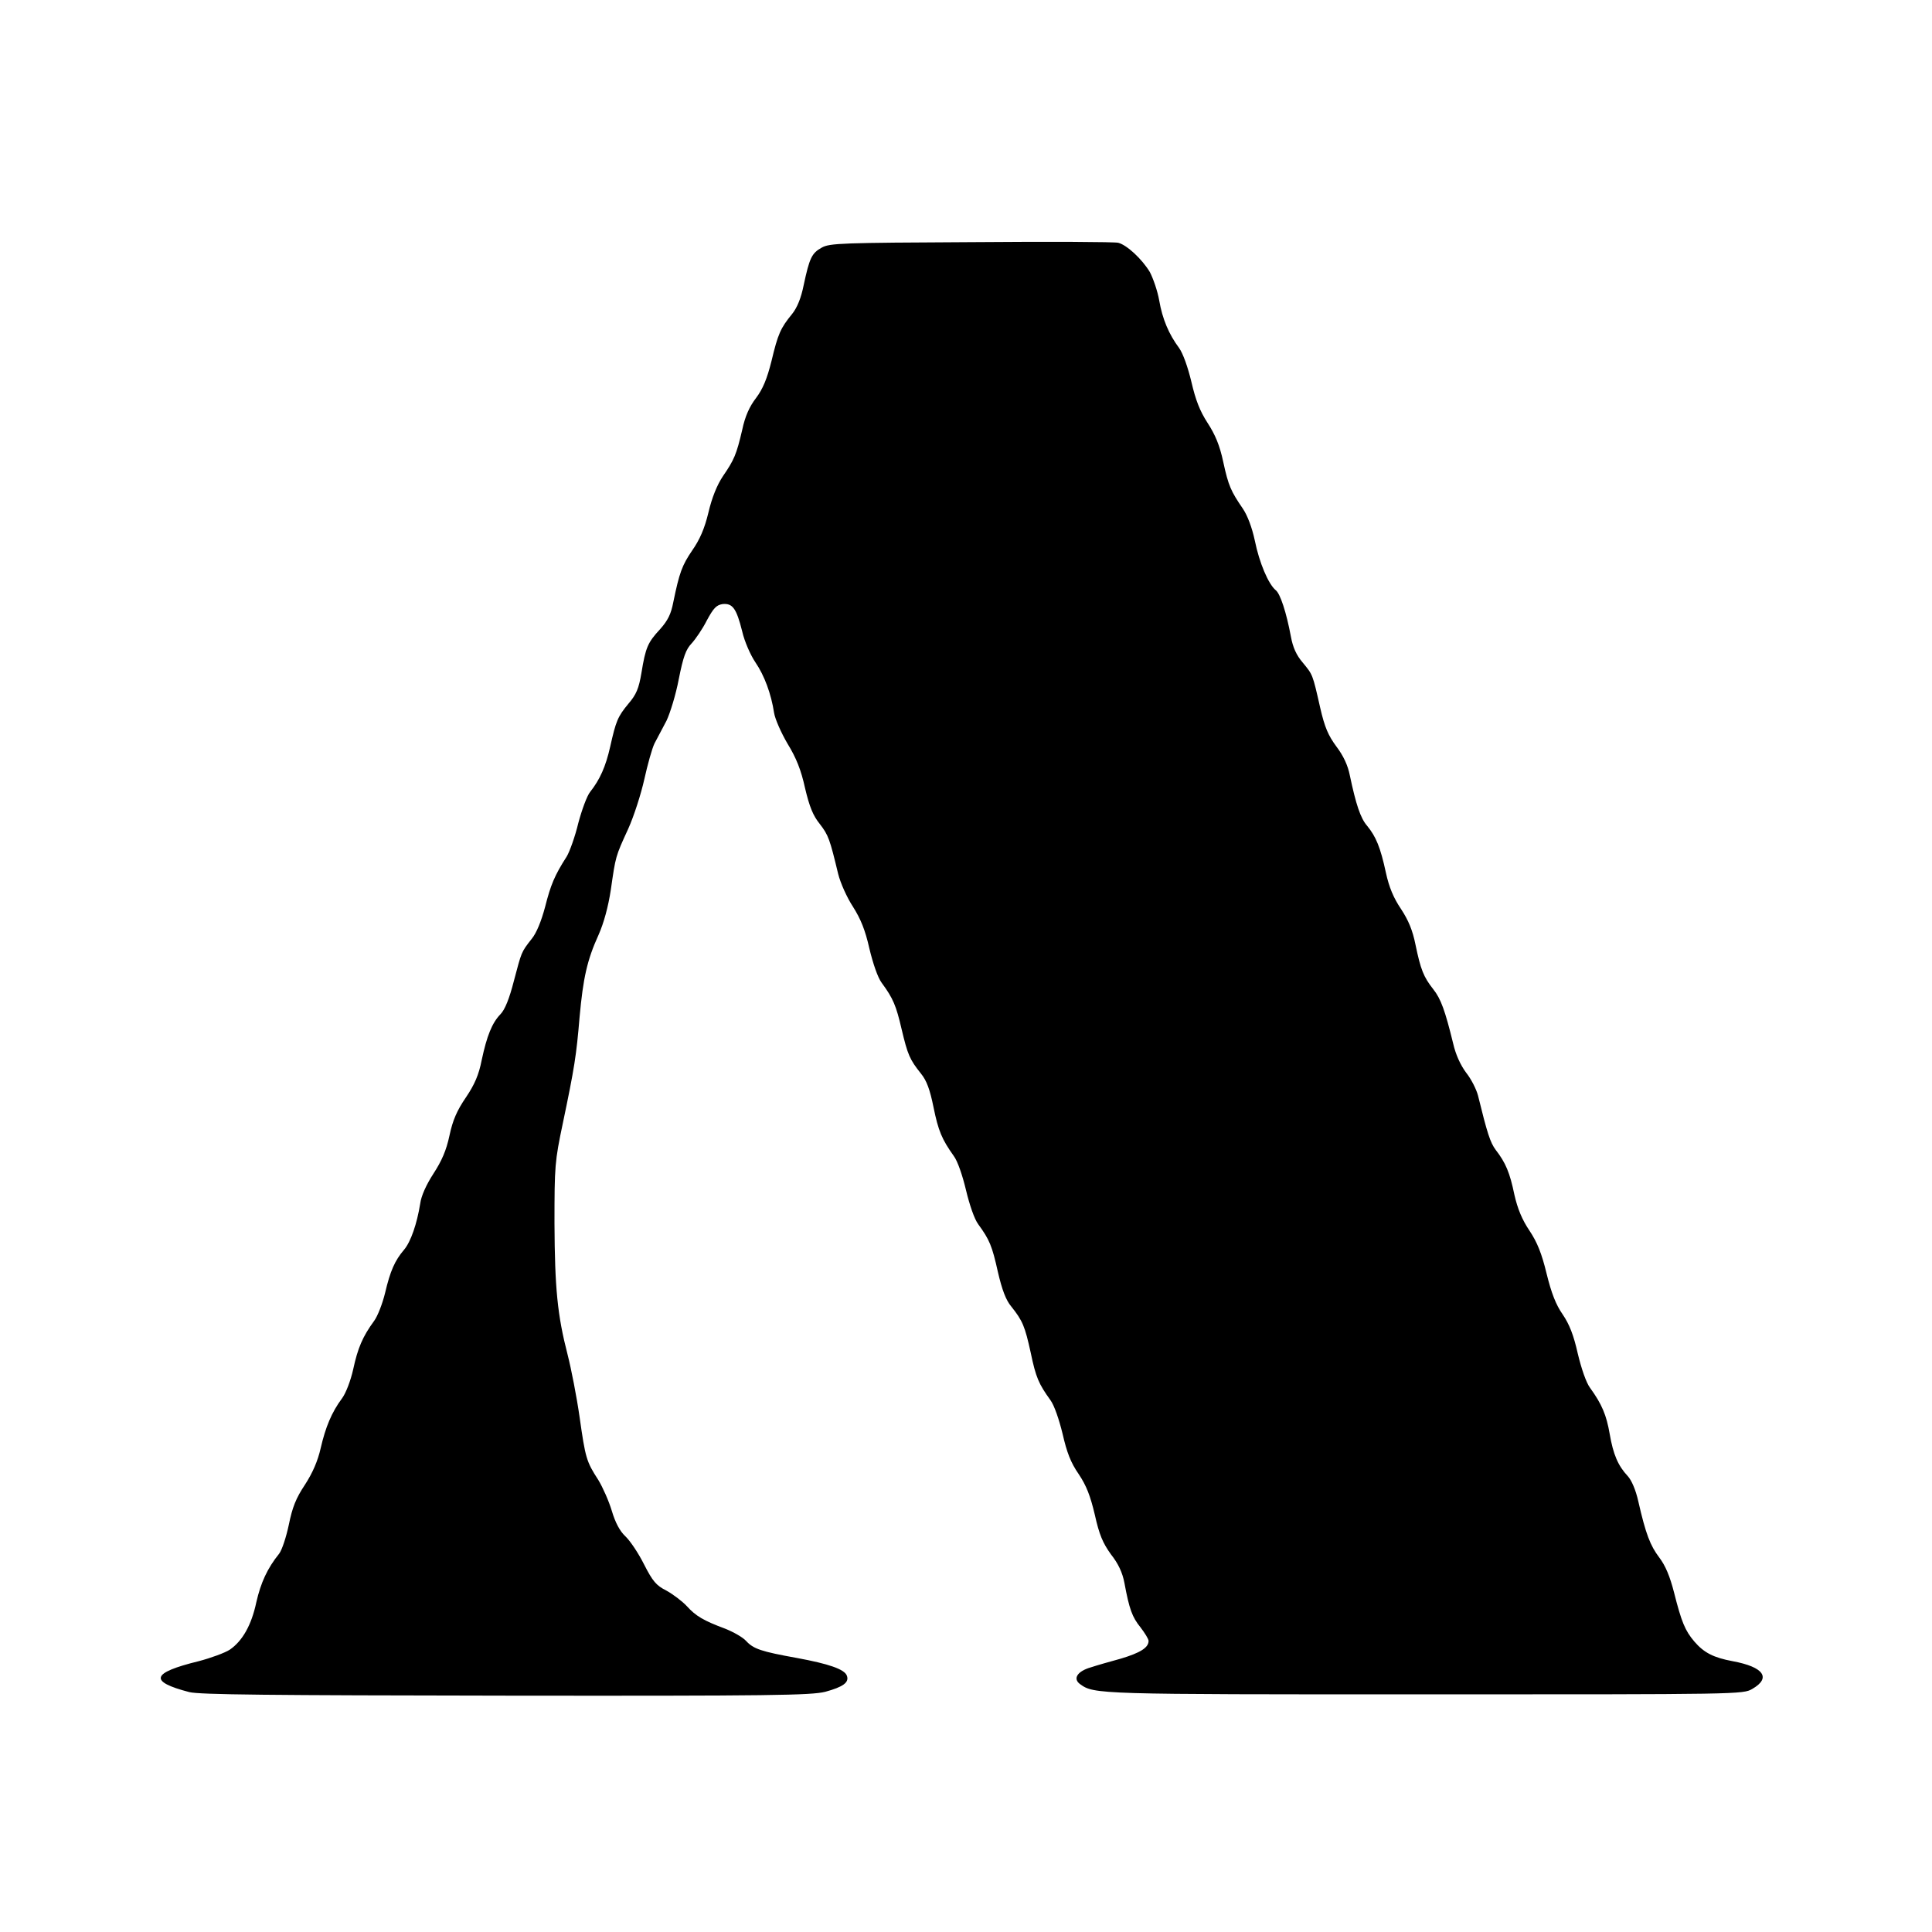
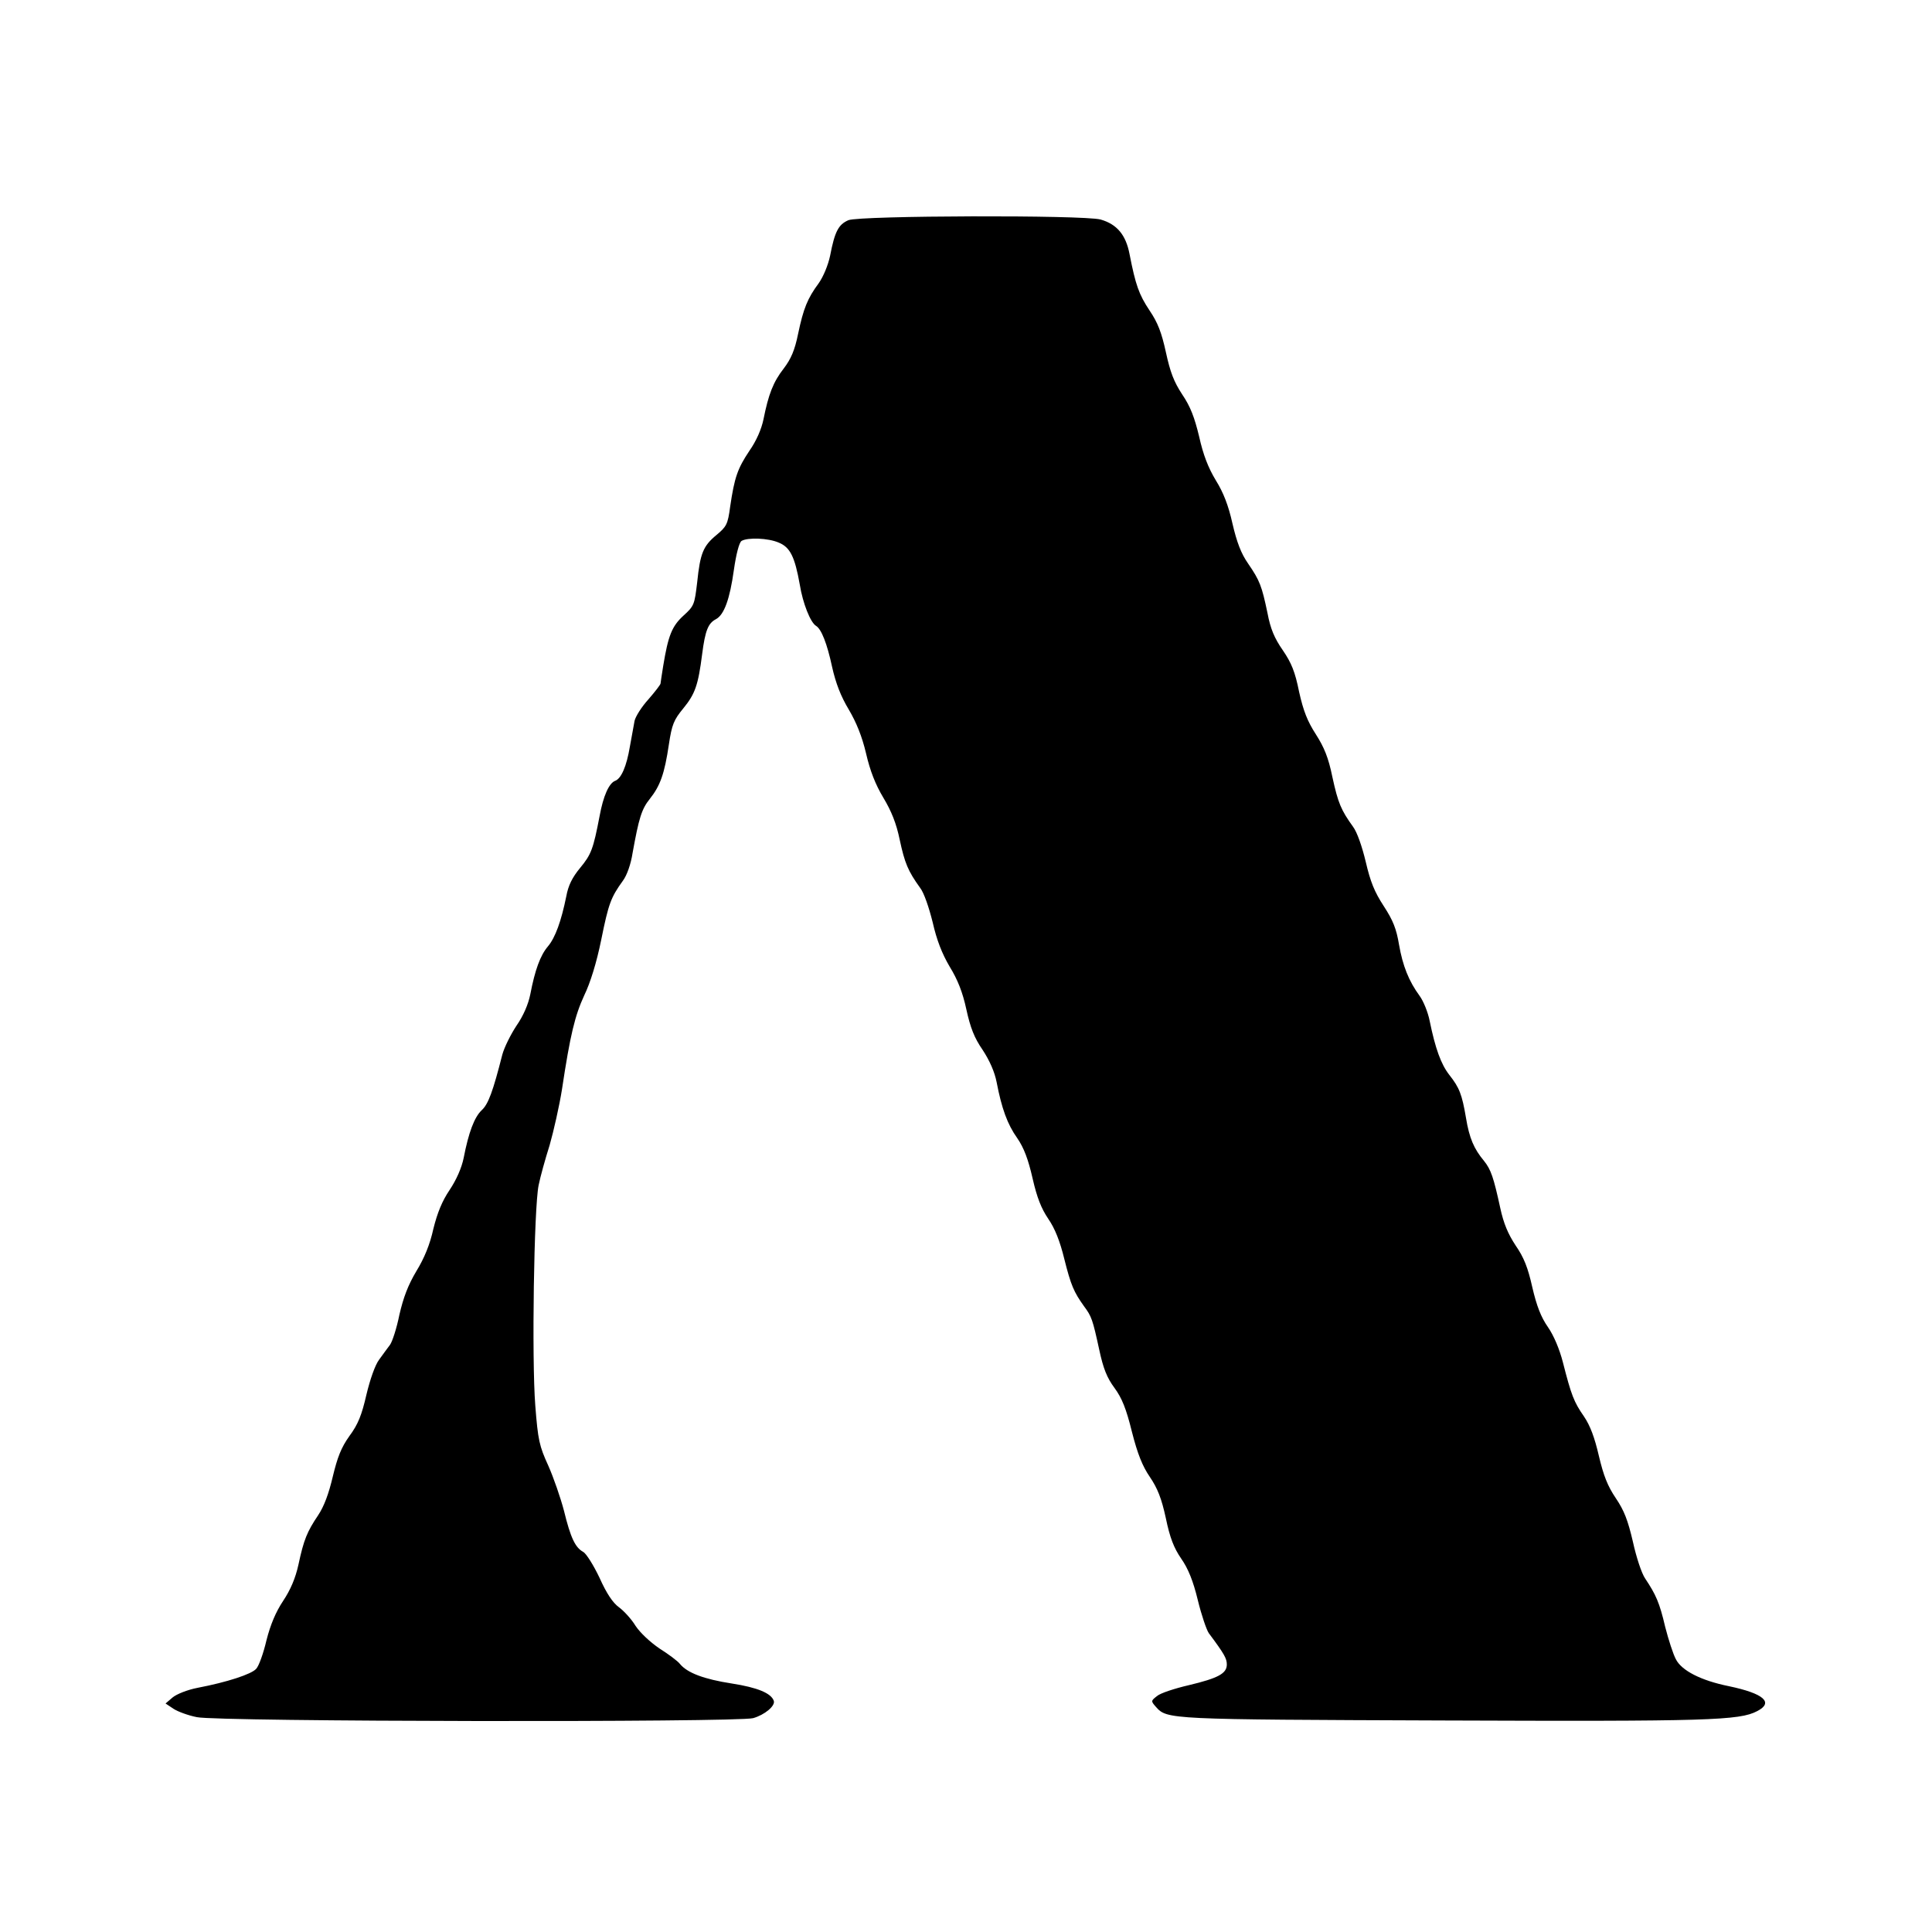
- <svg xmlns="http://www.w3.org/2000/svg" viewBox="0 0 60.00 60.00">
-   <path fill="#000000" d="M5.88 52.55C4.61 52.22 4.70 51.95 6.17 51.59C6.55 51.49 6.99 51.33 7.14 51.23C7.53 50.96 7.81 50.47 7.96 49.76C8.10 49.15 8.30 48.71 8.67 48.25C8.76 48.13 8.89 47.73 8.97 47.35C9.08 46.81 9.19 46.53 9.47 46.11C9.71 45.74 9.87 45.37 9.96 44.97C10.11 44.32 10.30 43.86 10.62 43.43C10.74 43.27 10.89 42.88 10.97 42.52C11.11 41.87 11.26 41.51 11.62 41.02C11.73 40.87 11.88 40.48 11.96 40.15C12.12 39.47 12.26 39.15 12.55 38.81C12.76 38.56 12.95 38.00 13.05 37.38C13.08 37.14 13.24 36.79 13.46 36.45C13.72 36.05 13.86 35.73 13.96 35.26C14.06 34.79 14.19 34.49 14.47 34.08C14.74 33.68 14.87 33.38 14.96 32.92C15.12 32.17 15.28 31.77 15.54 31.50C15.68 31.36 15.82 31.01 15.96 30.46C16.20 29.56 16.18 29.58 16.51 29.16C16.66 28.98 16.81 28.61 16.93 28.16C17.10 27.49 17.22 27.19 17.60 26.60C17.69 26.45 17.86 25.98 17.96 25.56C18.07 25.15 18.23 24.71 18.33 24.59C18.63 24.21 18.81 23.81 18.95 23.19C19.13 22.39 19.18 22.26 19.52 21.85C19.76 21.57 19.84 21.38 19.92 20.90C20.05 20.10 20.12 19.95 20.50 19.54C20.74 19.27 20.84 19.07 20.91 18.70C21.10 17.78 21.18 17.56 21.50 17.09C21.73 16.76 21.88 16.42 22.00 15.92C22.11 15.45 22.27 15.06 22.45 14.79C22.80 14.28 22.87 14.12 23.05 13.35C23.14 12.92 23.28 12.62 23.48 12.36C23.69 12.08 23.82 11.77 23.96 11.21C24.16 10.37 24.24 10.19 24.60 9.75C24.76 9.55 24.88 9.25 24.96 8.85C25.14 8.01 25.21 7.86 25.52 7.69C25.77 7.55 26.14 7.54 30.17 7.52C32.57 7.50 34.63 7.51 34.73 7.54C35.00 7.61 35.47 8.05 35.71 8.45C35.81 8.64 35.95 9.04 36.00 9.33C36.10 9.91 36.30 10.38 36.62 10.81C36.74 10.98 36.89 11.40 37.00 11.86C37.13 12.42 37.26 12.76 37.50 13.13C37.74 13.50 37.88 13.83 37.99 14.35C38.15 15.09 38.23 15.26 38.60 15.80C38.74 16.01 38.88 16.37 38.97 16.79C39.11 17.48 39.39 18.14 39.62 18.33C39.76 18.44 39.95 19.02 40.09 19.77C40.15 20.10 40.26 20.35 40.46 20.58C40.77 20.96 40.76 20.92 41.00 21.98C41.14 22.59 41.25 22.84 41.50 23.18C41.72 23.47 41.86 23.77 41.92 24.08C42.11 24.98 42.25 25.41 42.46 25.65C42.73 25.98 42.87 26.31 43.04 27.10C43.14 27.56 43.28 27.89 43.51 28.23C43.74 28.58 43.87 28.89 43.96 29.34C44.12 30.11 44.21 30.34 44.51 30.72C44.75 31.02 44.88 31.39 45.13 32.41C45.21 32.76 45.36 33.08 45.53 33.31C45.69 33.51 45.85 33.83 45.90 34.02C46.19 35.20 46.28 35.48 46.45 35.71C46.76 36.11 46.89 36.42 47.03 37.10C47.13 37.54 47.27 37.88 47.50 38.22C47.74 38.58 47.88 38.93 48.03 39.55C48.18 40.16 48.32 40.52 48.53 40.82C48.74 41.13 48.87 41.46 49.00 42.04C49.11 42.50 49.26 42.94 49.38 43.10C49.75 43.61 49.89 43.95 49.99 44.53C50.10 45.17 50.25 45.52 50.55 45.84C50.67 45.97 50.80 46.27 50.88 46.63C51.11 47.64 51.25 48.00 51.53 48.37C51.72 48.62 51.86 48.95 51.99 49.46C52.22 50.37 52.33 50.64 52.62 50.98C52.92 51.33 53.22 51.48 53.81 51.59C54.78 51.77 55.01 52.11 54.42 52.45C54.13 52.62 54.06 52.62 44.25 52.62C34.06 52.62 33.98 52.62 33.54 52.30C33.31 52.13 33.46 51.90 33.88 51.78C34.06 51.72 34.48 51.60 34.81 51.51C35.41 51.33 35.67 51.17 35.67 50.96C35.67 50.90 35.55 50.71 35.42 50.54C35.16 50.22 35.07 49.97 34.92 49.16C34.86 48.84 34.73 48.56 34.50 48.27C34.25 47.92 34.14 47.67 34.00 47.04C33.86 46.45 33.74 46.14 33.50 45.78C33.25 45.42 33.13 45.10 33.00 44.53C32.89 44.08 32.74 43.64 32.62 43.48C32.26 42.98 32.17 42.78 32.01 42.01C31.83 41.19 31.76 41.02 31.41 40.58C31.24 40.38 31.12 40.06 30.99 39.50C30.81 38.69 30.73 38.50 30.38 38.02C30.26 37.86 30.11 37.42 30.00 36.96C29.89 36.50 29.74 36.06 29.62 35.90C29.25 35.38 29.14 35.12 28.99 34.38C28.88 33.84 28.78 33.56 28.60 33.34C28.25 32.90 28.19 32.76 28.00 31.96C27.83 31.23 27.74 31.01 27.38 30.52C27.26 30.36 27.11 29.92 27.00 29.46C26.87 28.88 26.73 28.54 26.49 28.16C26.30 27.87 26.10 27.42 26.03 27.14C25.77 26.06 25.73 25.94 25.46 25.59C25.25 25.33 25.14 25.06 25.00 24.47C24.88 23.92 24.73 23.54 24.46 23.10C24.26 22.76 24.07 22.33 24.04 22.14C23.95 21.55 23.74 20.98 23.46 20.57C23.31 20.35 23.12 19.92 23.05 19.61C22.87 18.89 22.75 18.73 22.44 18.76C22.25 18.79 22.16 18.88 21.95 19.27C21.82 19.53 21.60 19.85 21.48 19.98C21.30 20.17 21.22 20.39 21.08 21.09C20.99 21.57 20.81 22.15 20.70 22.38C20.58 22.60 20.42 22.92 20.33 23.08C20.25 23.24 20.11 23.75 20.01 24.20C19.91 24.65 19.69 25.34 19.51 25.74C19.11 26.61 19.12 26.59 18.97 27.63C18.89 28.16 18.75 28.67 18.59 29.03C18.23 29.82 18.11 30.38 18.00 31.58C17.90 32.78 17.84 33.16 17.48 34.88C17.23 36.07 17.22 36.20 17.22 38.00C17.23 40.01 17.31 40.84 17.63 42.08C17.74 42.51 17.91 43.38 18.00 44.01C18.18 45.28 18.21 45.39 18.58 45.96C18.72 46.19 18.91 46.62 19.00 46.92C19.11 47.29 19.25 47.55 19.42 47.71C19.57 47.85 19.83 48.24 20.00 48.58C20.27 49.11 20.38 49.24 20.70 49.40C20.90 49.51 21.19 49.73 21.33 49.88C21.61 50.19 21.85 50.33 22.52 50.58C22.77 50.68 23.06 50.84 23.17 50.96C23.40 51.21 23.64 51.29 24.75 51.49C25.73 51.67 26.23 51.84 26.30 52.04C26.38 52.25 26.18 52.39 25.63 52.54C25.19 52.65 23.96 52.67 15.71 52.66C8.36 52.65 6.20 52.63 5.88 52.55Z" />
+ <svg xmlns="http://www.w3.org/2000/svg" viewBox="0 0 58.00 58.00">
+   <path fill="#000000" d="M5.91 51.55C5.65 51.50 5.33 51.38 5.21 51.30L4.97 51.14L5.18 50.96C5.30 50.86 5.62 50.73 5.93 50.67C6.82 50.50 7.55 50.26 7.69 50.10C7.77 50.02 7.91 49.63 8.00 49.24C8.12 48.77 8.28 48.39 8.50 48.06C8.72 47.73 8.87 47.38 8.96 46.97C9.12 46.22 9.22 45.98 9.55 45.49C9.73 45.22 9.87 44.84 9.99 44.33C10.13 43.75 10.24 43.46 10.49 43.11C10.75 42.76 10.86 42.48 11.00 41.87C11.11 41.41 11.26 40.98 11.38 40.82C11.49 40.67 11.64 40.46 11.71 40.37C11.78 40.27 11.91 39.87 11.99 39.47C12.11 38.95 12.25 38.58 12.50 38.16C12.74 37.77 12.91 37.35 13.01 36.89C13.13 36.41 13.27 36.06 13.50 35.72C13.70 35.42 13.86 35.06 13.92 34.76C14.07 33.99 14.24 33.54 14.46 33.33C14.66 33.15 14.80 32.76 15.08 31.66C15.14 31.44 15.33 31.06 15.50 30.80C15.71 30.50 15.86 30.15 15.92 29.85C16.06 29.12 16.22 28.68 16.45 28.41C16.67 28.15 16.85 27.65 17.00 26.91C17.06 26.58 17.18 26.34 17.42 26.05C17.75 25.65 17.81 25.49 18.00 24.50C18.11 23.90 18.28 23.51 18.47 23.44C18.65 23.37 18.81 23.01 18.91 22.41C18.96 22.12 19.03 21.77 19.05 21.64C19.08 21.51 19.26 21.22 19.47 20.99C19.67 20.76 19.83 20.55 19.83 20.52C19.83 20.49 19.87 20.25 19.91 19.99C20.06 19.08 20.17 18.80 20.52 18.48C20.84 18.19 20.85 18.15 20.93 17.48C21.02 16.61 21.11 16.39 21.51 16.06C21.81 15.81 21.85 15.74 21.92 15.21C22.05 14.33 22.14 14.07 22.50 13.53C22.71 13.23 22.86 12.88 22.92 12.59C23.07 11.84 23.21 11.47 23.53 11.06C23.75 10.77 23.86 10.51 23.96 10.02C24.12 9.26 24.24 8.96 24.58 8.50C24.72 8.30 24.86 7.96 24.92 7.68C25.06 6.95 25.17 6.74 25.47 6.61C25.82 6.47 32.51 6.45 33.04 6.59C33.53 6.73 33.80 7.05 33.91 7.63C34.09 8.55 34.19 8.84 34.51 9.32C34.76 9.69 34.87 9.98 35.00 10.57C35.13 11.17 35.24 11.46 35.49 11.84C35.74 12.21 35.86 12.53 36.00 13.11C36.12 13.65 36.27 14.04 36.50 14.42C36.73 14.79 36.88 15.18 37.00 15.72C37.13 16.28 37.26 16.62 37.47 16.92C37.82 17.43 37.88 17.59 38.05 18.40C38.14 18.88 38.26 19.16 38.51 19.52C38.77 19.90 38.88 20.17 39.00 20.77C39.13 21.35 39.25 21.65 39.50 22.04C39.75 22.43 39.88 22.74 40.00 23.33C40.17 24.11 40.26 24.32 40.62 24.82C40.74 24.98 40.89 25.41 41.00 25.87C41.14 26.47 41.26 26.77 41.54 27.20C41.82 27.63 41.92 27.88 42.00 28.36C42.11 28.99 42.29 29.45 42.62 29.90C42.73 30.05 42.87 30.39 42.92 30.65C43.09 31.48 43.26 31.95 43.51 32.27C43.81 32.65 43.89 32.85 44.01 33.56C44.11 34.17 44.25 34.49 44.55 34.85C44.76 35.11 44.84 35.35 45.04 36.27C45.14 36.73 45.27 37.04 45.50 37.39C45.75 37.75 45.87 38.06 46.00 38.64C46.13 39.20 46.26 39.54 46.47 39.84C46.65 40.10 46.82 40.51 46.92 40.90C47.17 41.88 47.25 42.09 47.55 42.52C47.74 42.80 47.87 43.15 48.00 43.71C48.14 44.30 48.26 44.61 48.51 44.98C48.76 45.35 48.87 45.64 49.02 46.28C49.12 46.74 49.28 47.23 49.39 47.39C49.71 47.87 49.82 48.11 49.99 48.84C50.09 49.23 50.23 49.66 50.31 49.81C50.48 50.15 51.06 50.45 51.90 50.62C52.95 50.84 53.26 51.11 52.75 51.37C52.22 51.65 51.29 51.68 43.33 51.65C35.04 51.62 35.04 51.62 34.70 51.24C34.55 51.07 34.55 51.06 34.73 50.92C34.83 50.83 35.26 50.69 35.69 50.59C36.57 50.38 36.83 50.24 36.83 49.97C36.83 49.79 36.76 49.66 36.29 49.03C36.22 48.93 36.07 48.49 35.96 48.04C35.82 47.46 35.67 47.09 35.46 46.79C35.24 46.47 35.12 46.16 35.00 45.58C34.87 44.98 34.75 44.68 34.52 44.34C34.30 44.02 34.15 43.65 33.98 42.98C33.81 42.29 33.68 41.97 33.46 41.67C33.23 41.36 33.12 41.08 33.00 40.52C32.80 39.60 32.77 39.52 32.54 39.21C32.24 38.79 32.15 38.59 31.95 37.79C31.82 37.26 31.67 36.88 31.47 36.59C31.26 36.28 31.13 35.95 31.00 35.38C30.87 34.81 30.74 34.46 30.54 34.17C30.24 33.75 30.07 33.27 29.92 32.49C29.86 32.18 29.71 31.84 29.50 31.52C29.25 31.16 29.13 30.85 29.01 30.30C28.90 29.79 28.75 29.41 28.51 29.02C28.28 28.63 28.12 28.22 28.00 27.69C27.89 27.25 27.74 26.80 27.62 26.65C27.26 26.15 27.16 25.91 27.01 25.21C26.91 24.72 26.76 24.35 26.52 23.95C26.28 23.55 26.12 23.14 26.00 22.62C25.88 22.11 25.71 21.69 25.48 21.30C25.24 20.90 25.09 20.51 24.98 20.02C24.83 19.32 24.66 18.89 24.50 18.79C24.33 18.69 24.10 18.11 24.01 17.55C23.86 16.71 23.72 16.43 23.38 16.29C23.06 16.15 22.44 16.13 22.26 16.24C22.19 16.29 22.10 16.63 22.03 17.12C21.91 17.98 21.74 18.46 21.49 18.59C21.26 18.71 21.17 18.93 21.08 19.63C20.96 20.57 20.87 20.83 20.51 21.27C20.23 21.61 20.17 21.75 20.08 22.35C19.95 23.23 19.82 23.59 19.51 23.98C19.26 24.29 19.18 24.56 18.99 25.61C18.94 25.94 18.82 26.28 18.70 26.44C18.34 26.94 18.27 27.12 18.05 28.21C17.91 28.90 17.72 29.51 17.54 29.88C17.26 30.49 17.12 31.05 16.87 32.71C16.79 33.21 16.62 33.96 16.50 34.38C16.37 34.79 16.22 35.33 16.17 35.58C16.03 36.25 15.96 40.80 16.07 42.20C16.15 43.23 16.19 43.41 16.46 44.00C16.62 44.36 16.83 44.97 16.93 45.35C17.13 46.17 17.27 46.46 17.51 46.59C17.60 46.64 17.82 46.99 18.00 47.37C18.21 47.84 18.40 48.12 18.58 48.25C18.73 48.36 18.96 48.61 19.08 48.81C19.22 49.02 19.52 49.30 19.80 49.49C20.07 49.66 20.35 49.87 20.41 49.95C20.63 50.22 21.13 50.41 21.97 50.54C22.74 50.66 23.15 50.83 23.23 51.06C23.28 51.21 22.96 51.48 22.61 51.58C22.13 51.71 6.53 51.69 5.91 51.55Z" />
</svg>
